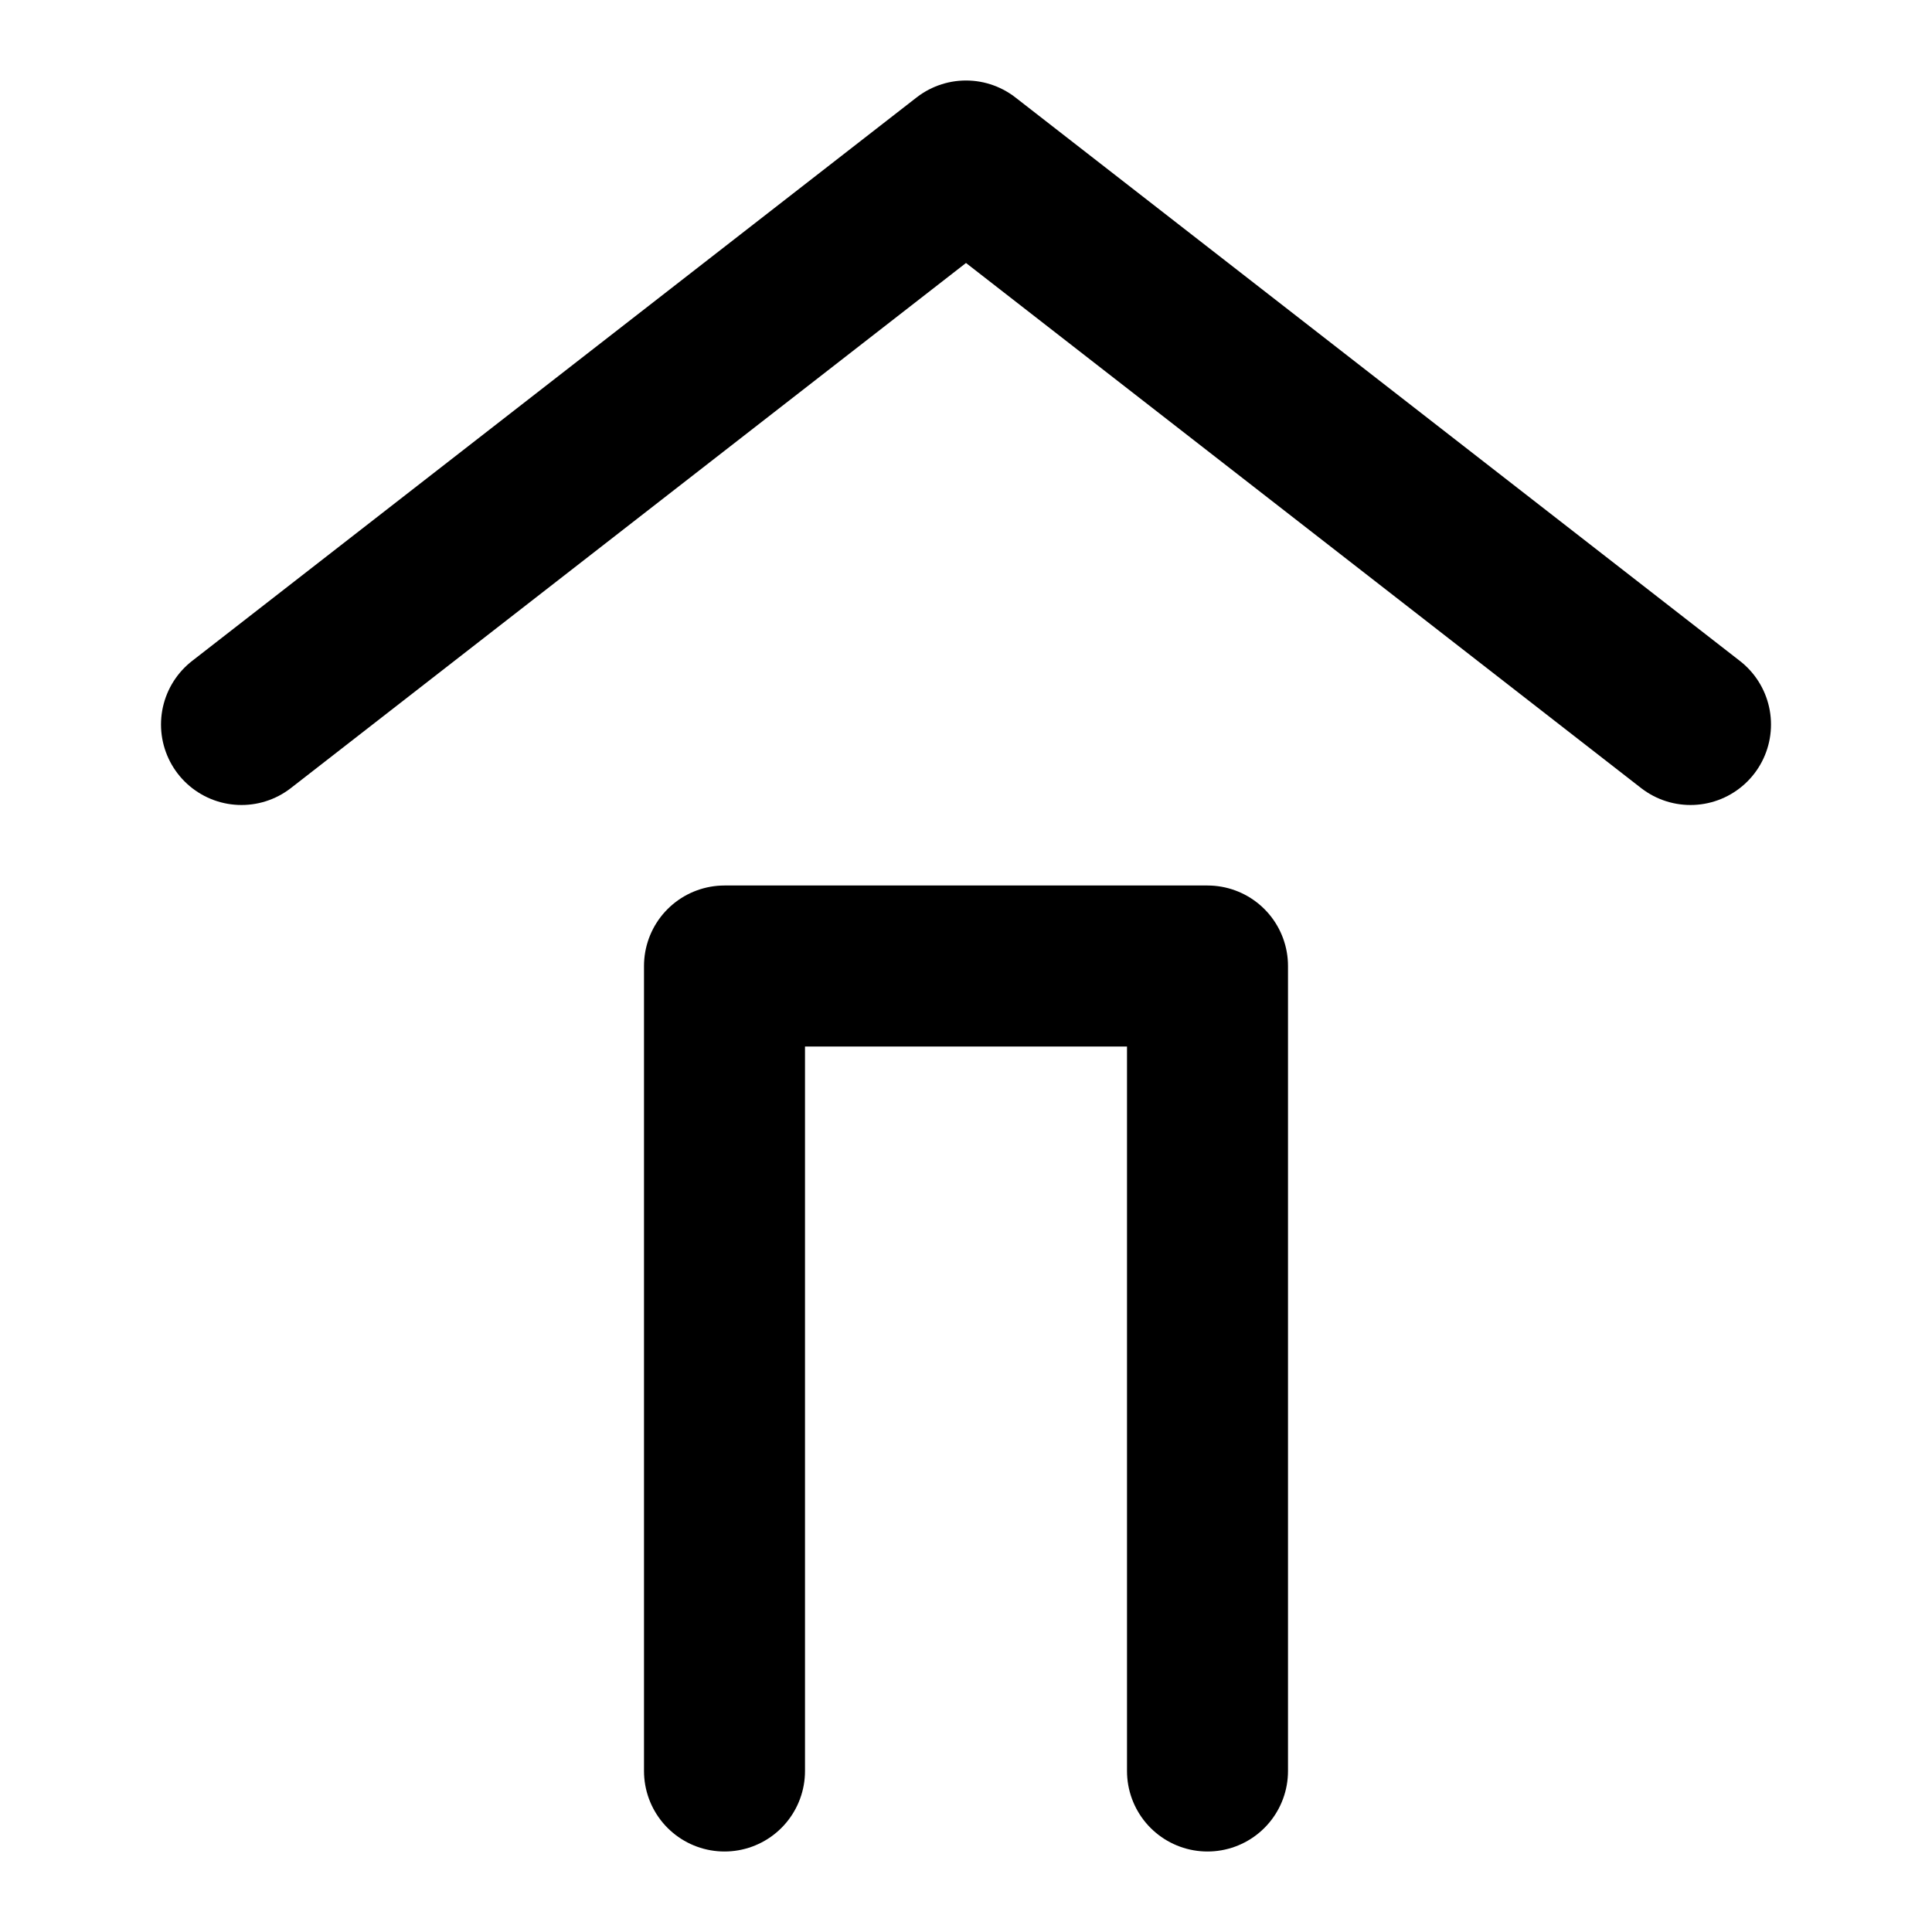
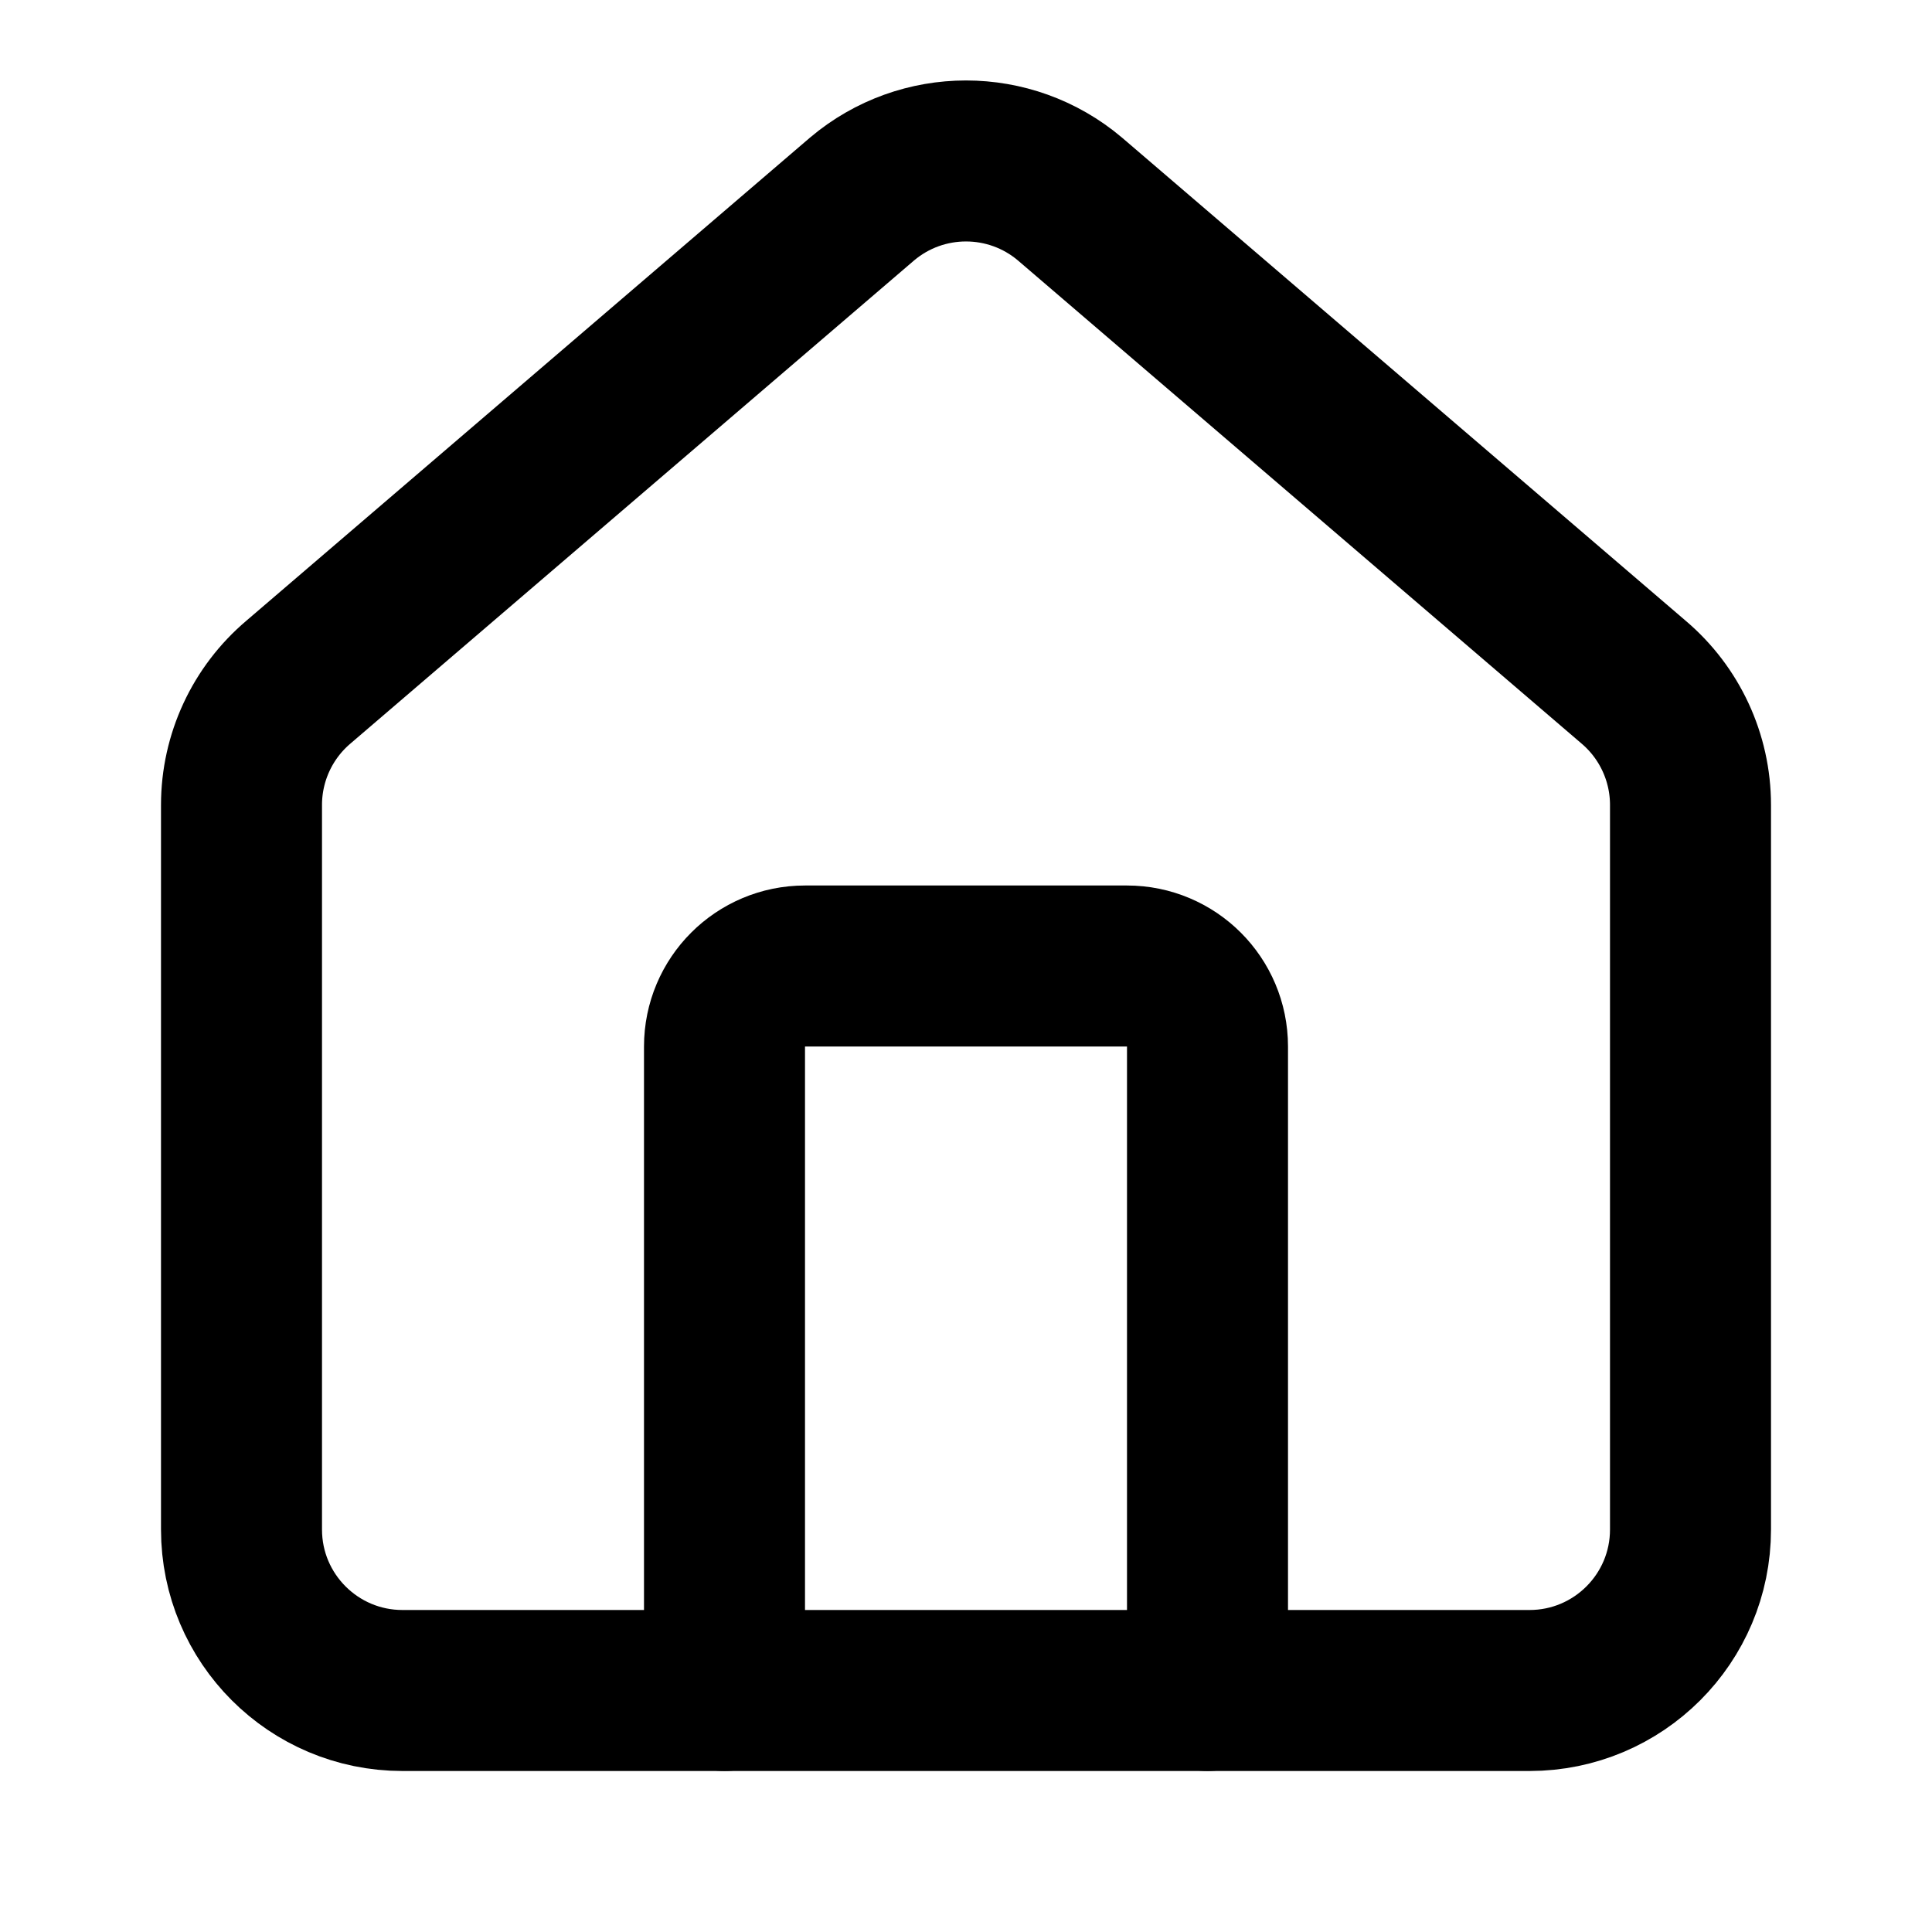
<svg xmlns="http://www.w3.org/2000/svg" width="24" height="24" viewBox="0 0 24 24" fill="none" stroke="currentColor" stroke-width="2" stroke-linecap="round" stroke-linejoin="round">
-   <path d="m3 9 9-7 9 7" />
-   <path d="M9 22V12h6v10" />
+   <path d="M15 21v-8a1 1 0 0 0-1-1h-4a1 1 0 0 0-1 1v8" />
+   <path d="M3 10a2 2 0 0 1 .709-1.528l7-6a2 2 0 0 1 2.582 0l7 6A2 2 0 0 1 21 10v9a2 2 0 0 1-2 2H5a2 2 0 0 1-2-2z" />
</svg>
